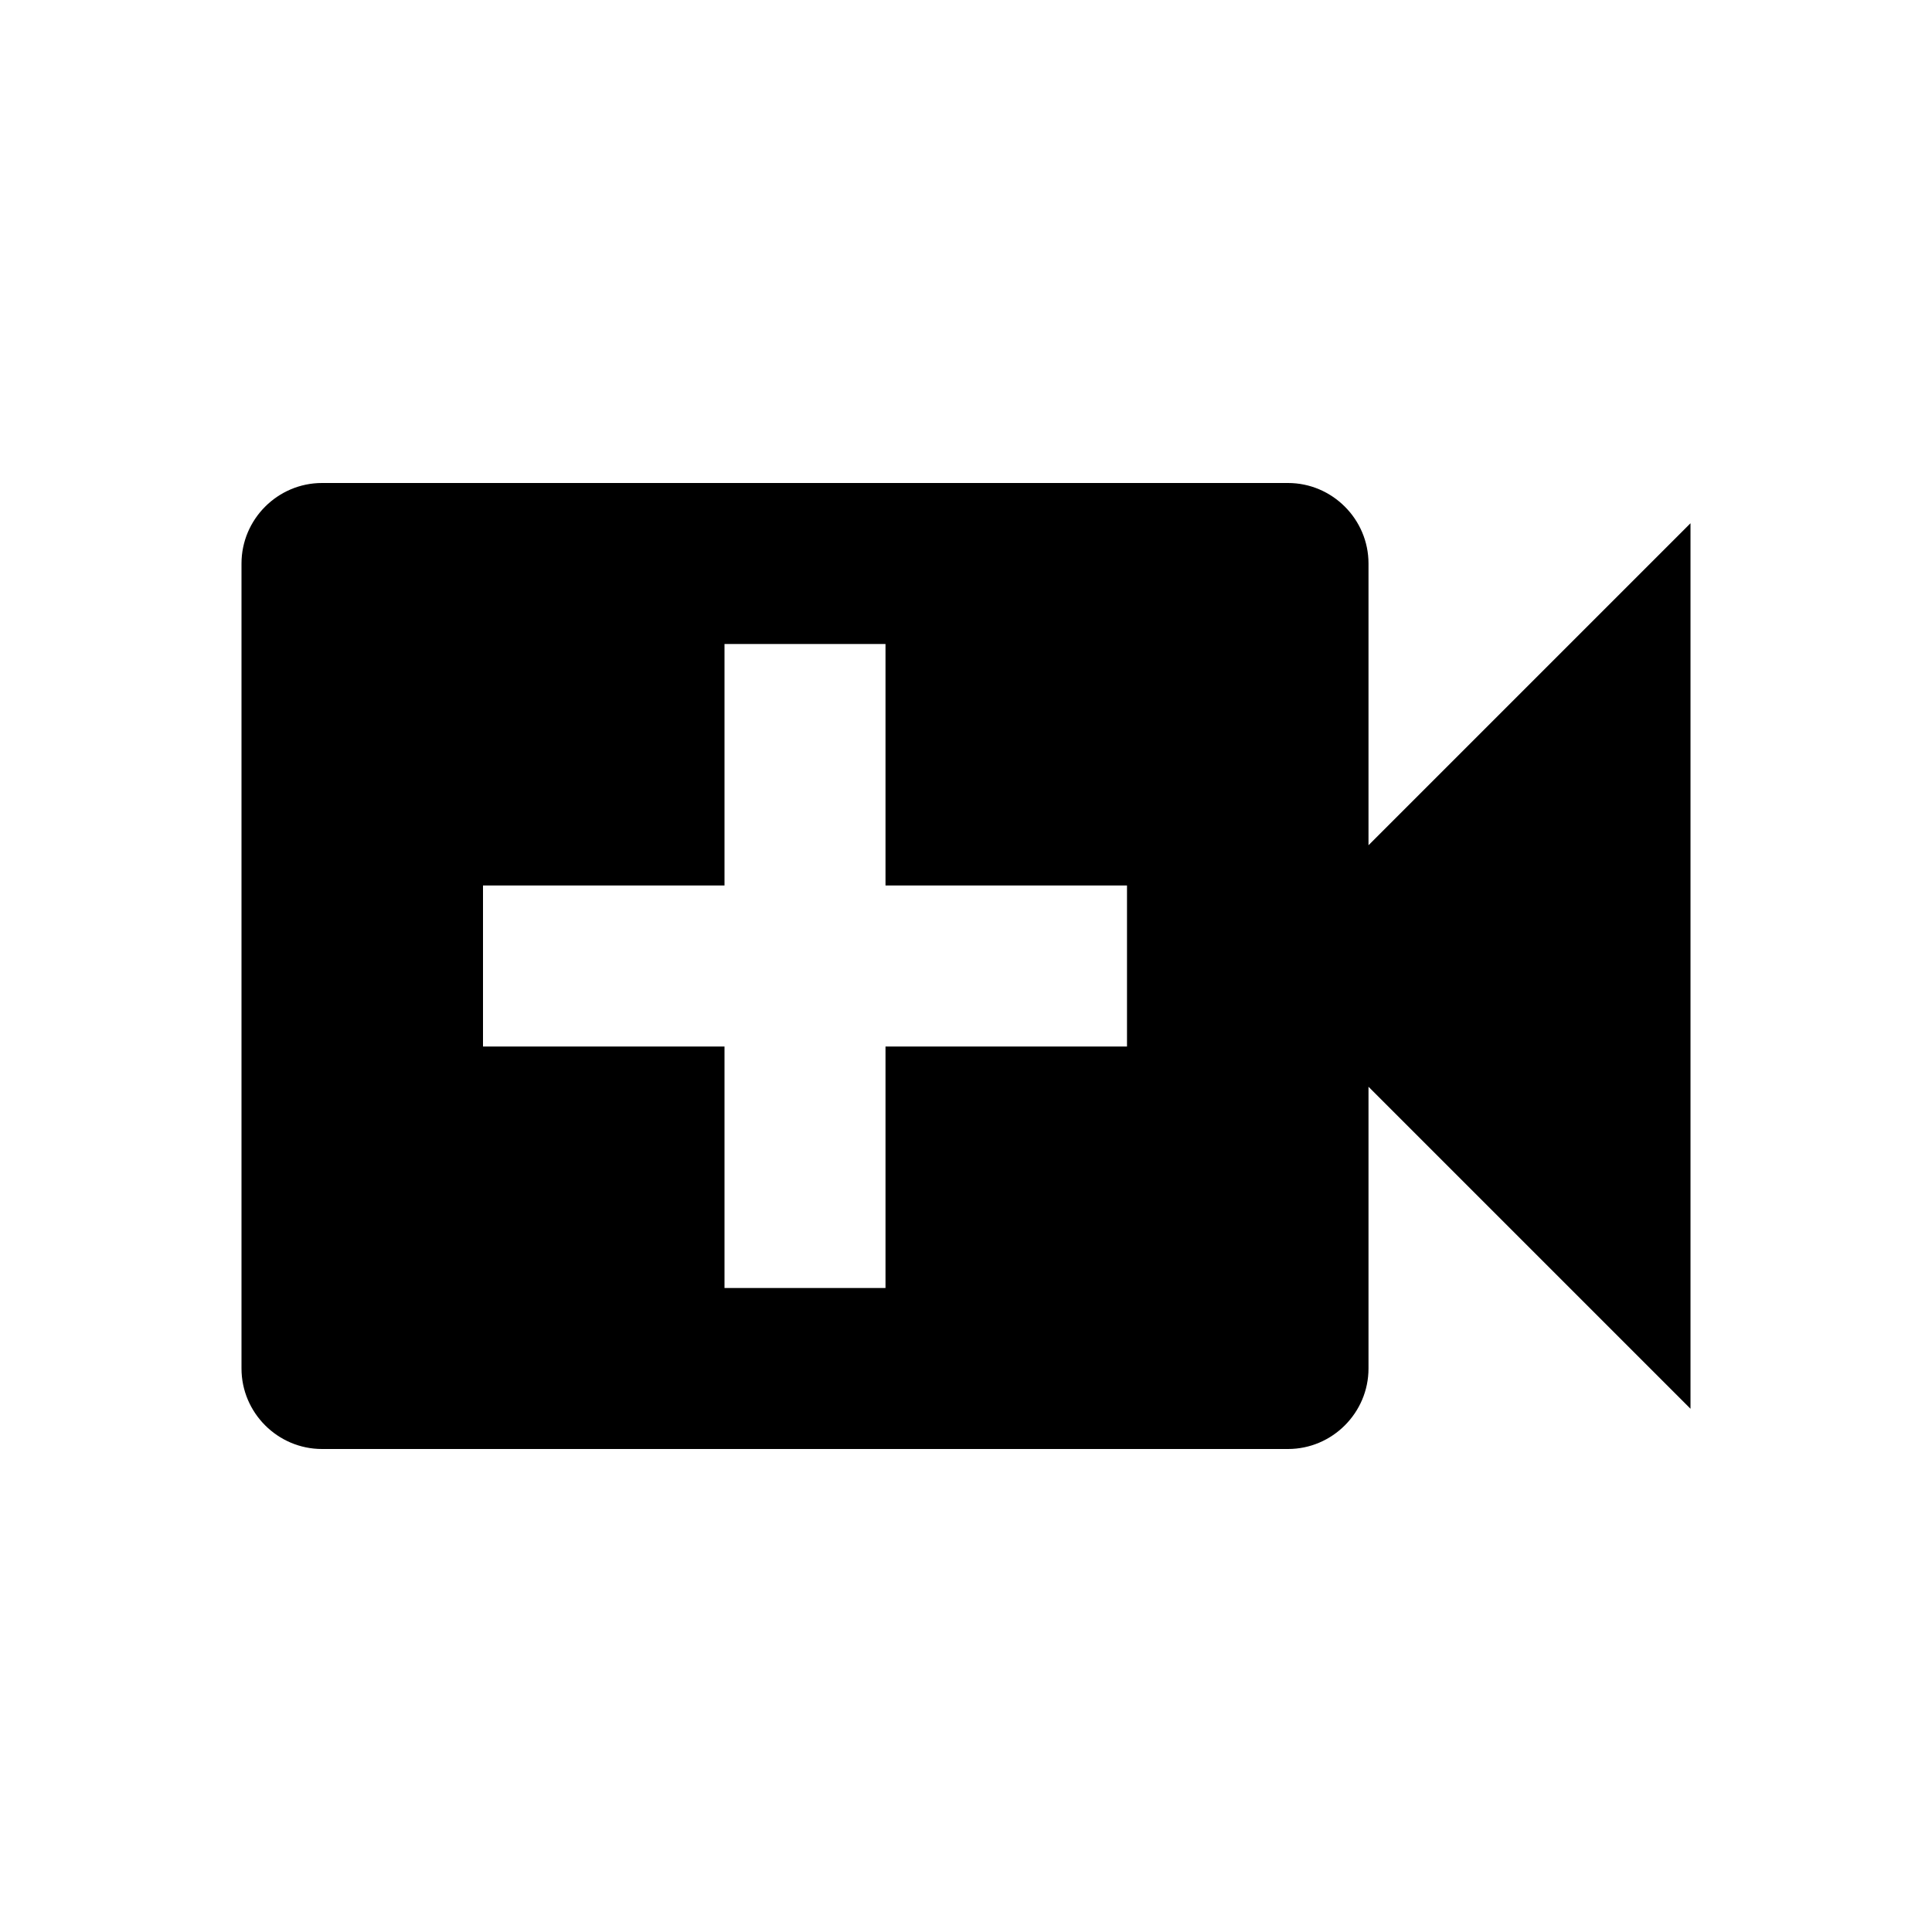
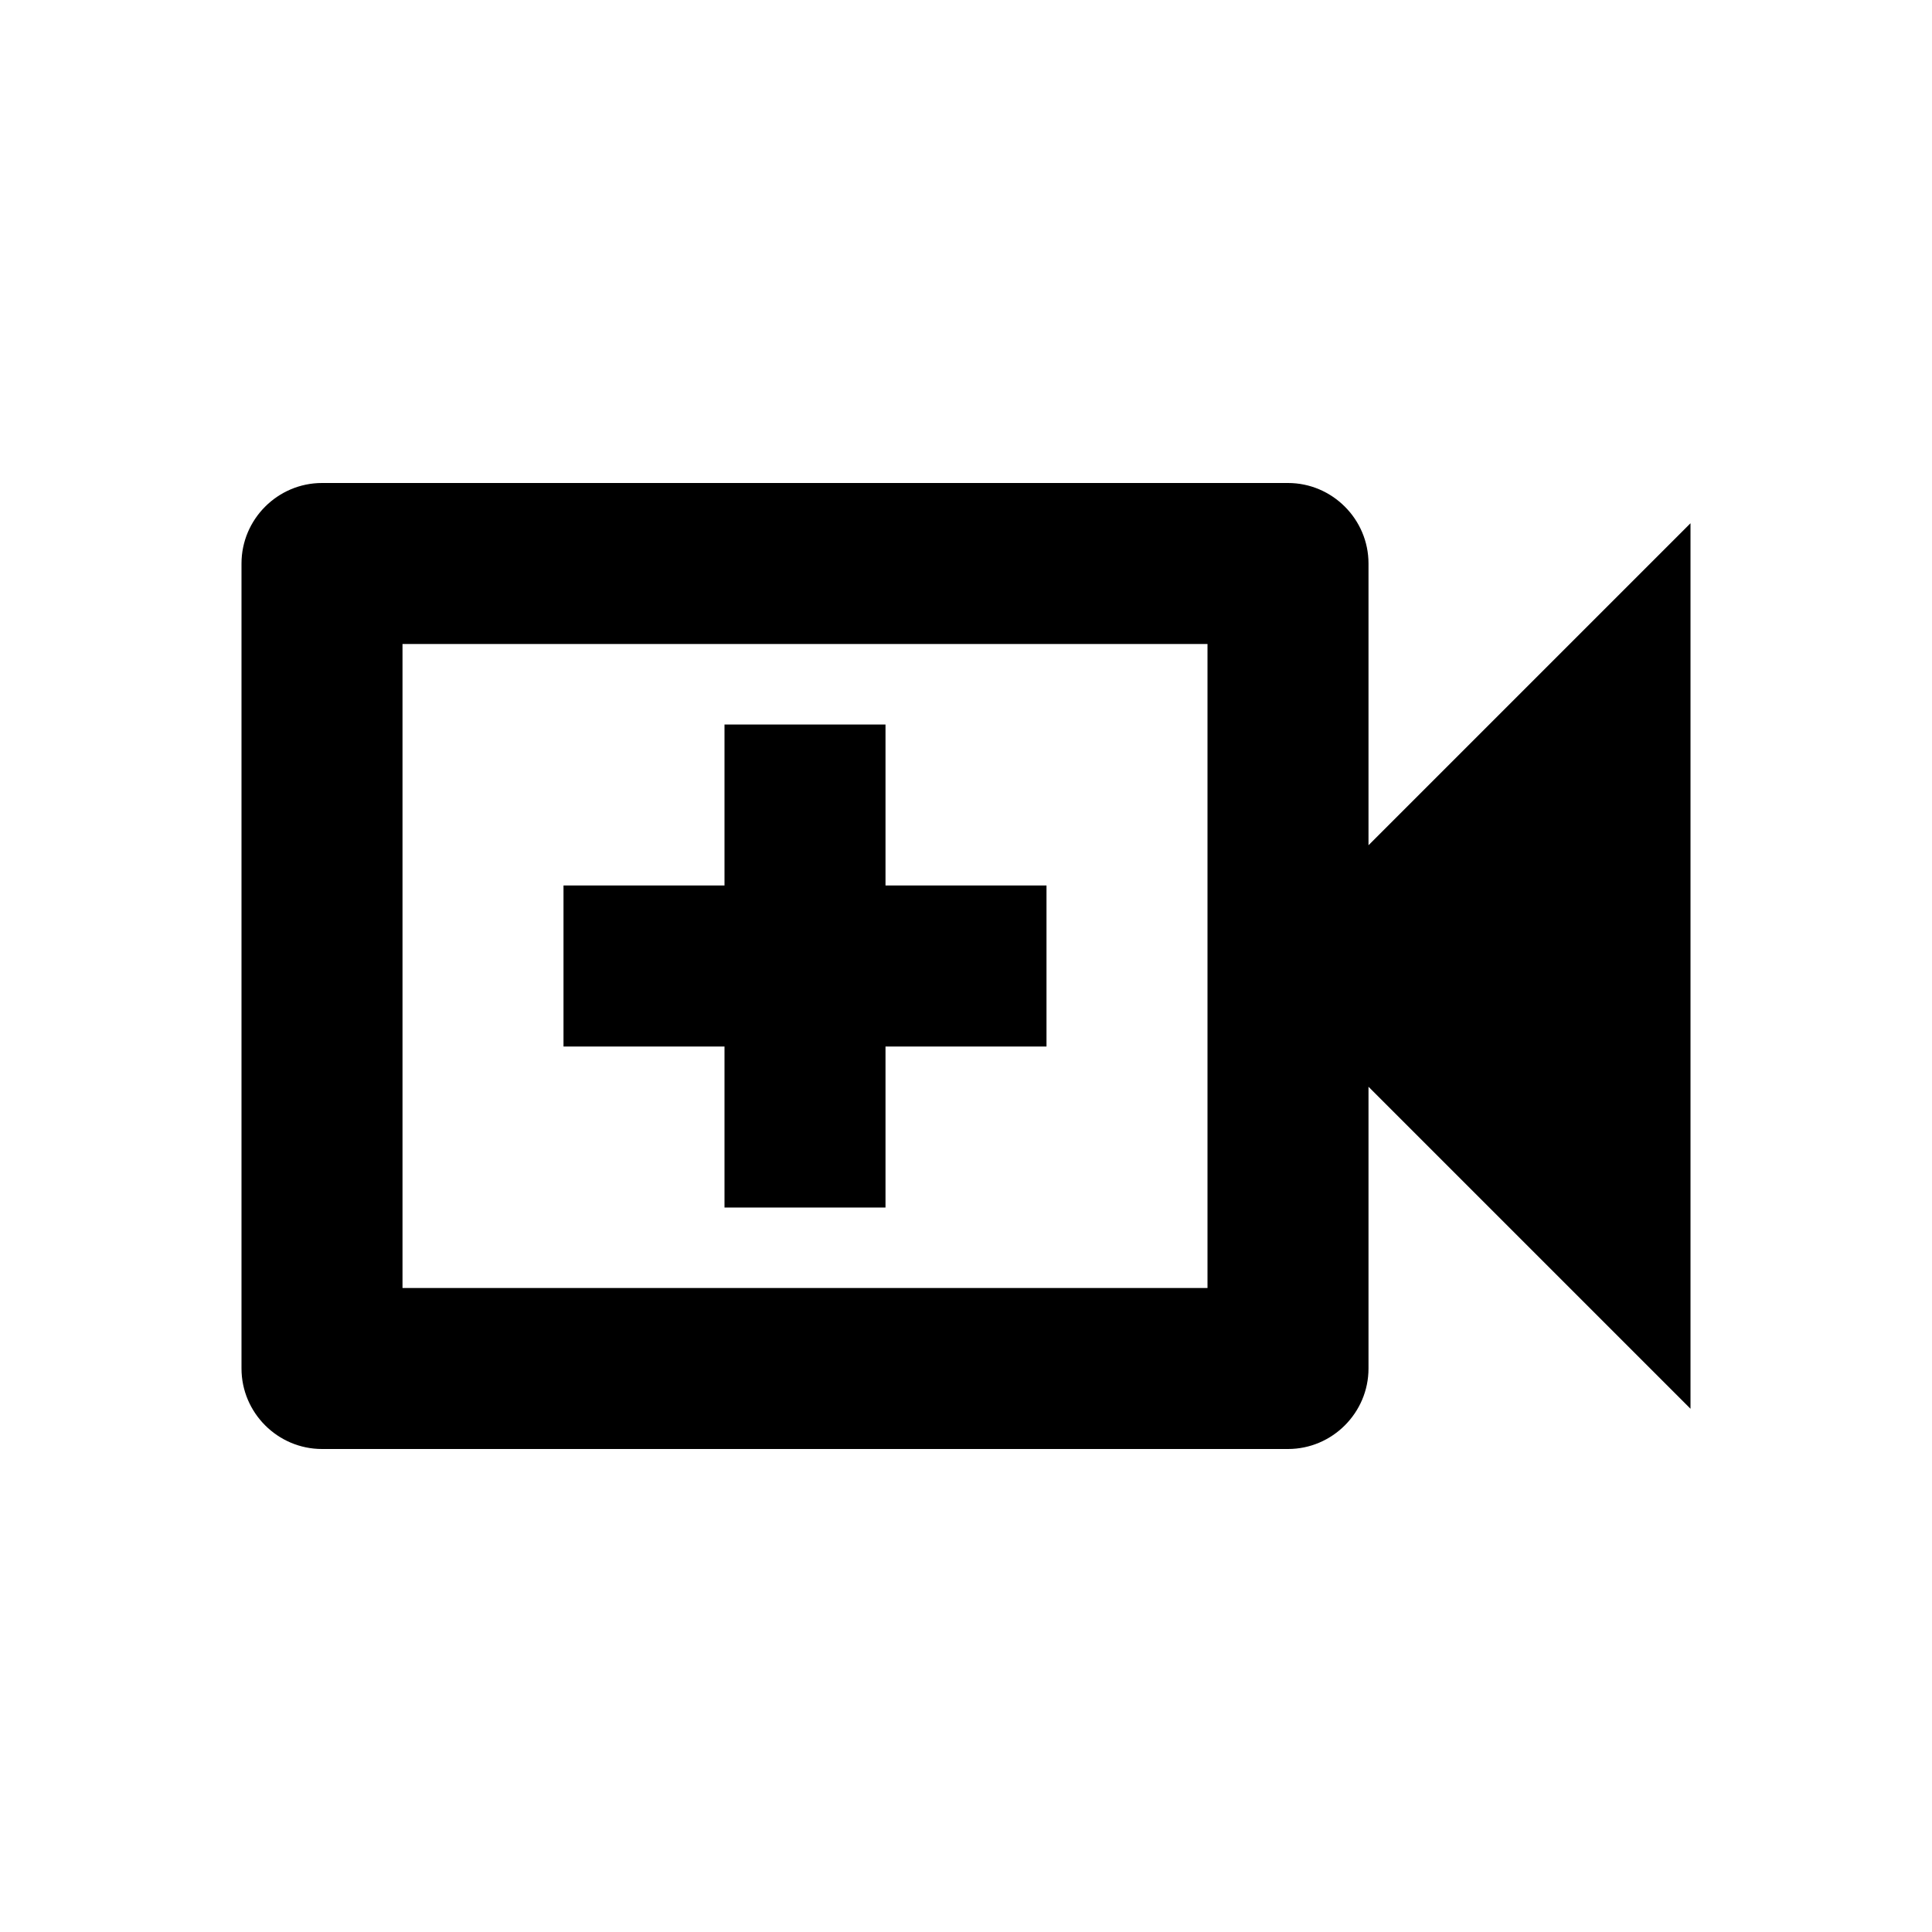
<svg xmlns="http://www.w3.org/2000/svg" height="24px" viewBox="0 0 24 24" width="24px" fill="#000000">
  <path d="M0 0h24v24H0V0z" fill="none" />
-   <path d="M17 10.5V7c0-.55-.45-1-1-1H4c-.55 0-1 .45-1 1v10c0 .55.45 1 1 1h12c.55 0 1-.45 1-1v-3.5l4 4v-11l-4 4zM14 13h-3v3H9v-3H6v-2h3V8h2v3h3v2z" />
+   <path d="M17 10.5V7c0-.55-.45-1-1-1H4c-.55 0-1 .45-1 1v10c0 .55.45 1 1 1h12c.55 0 1-.45 1-1v-3.5l4 4v-11l-4 4zM15 16H5V8h10v8zm-6-1h2v-2h2v-2h-2V9H9v2H7v2h2z" />
</svg>
